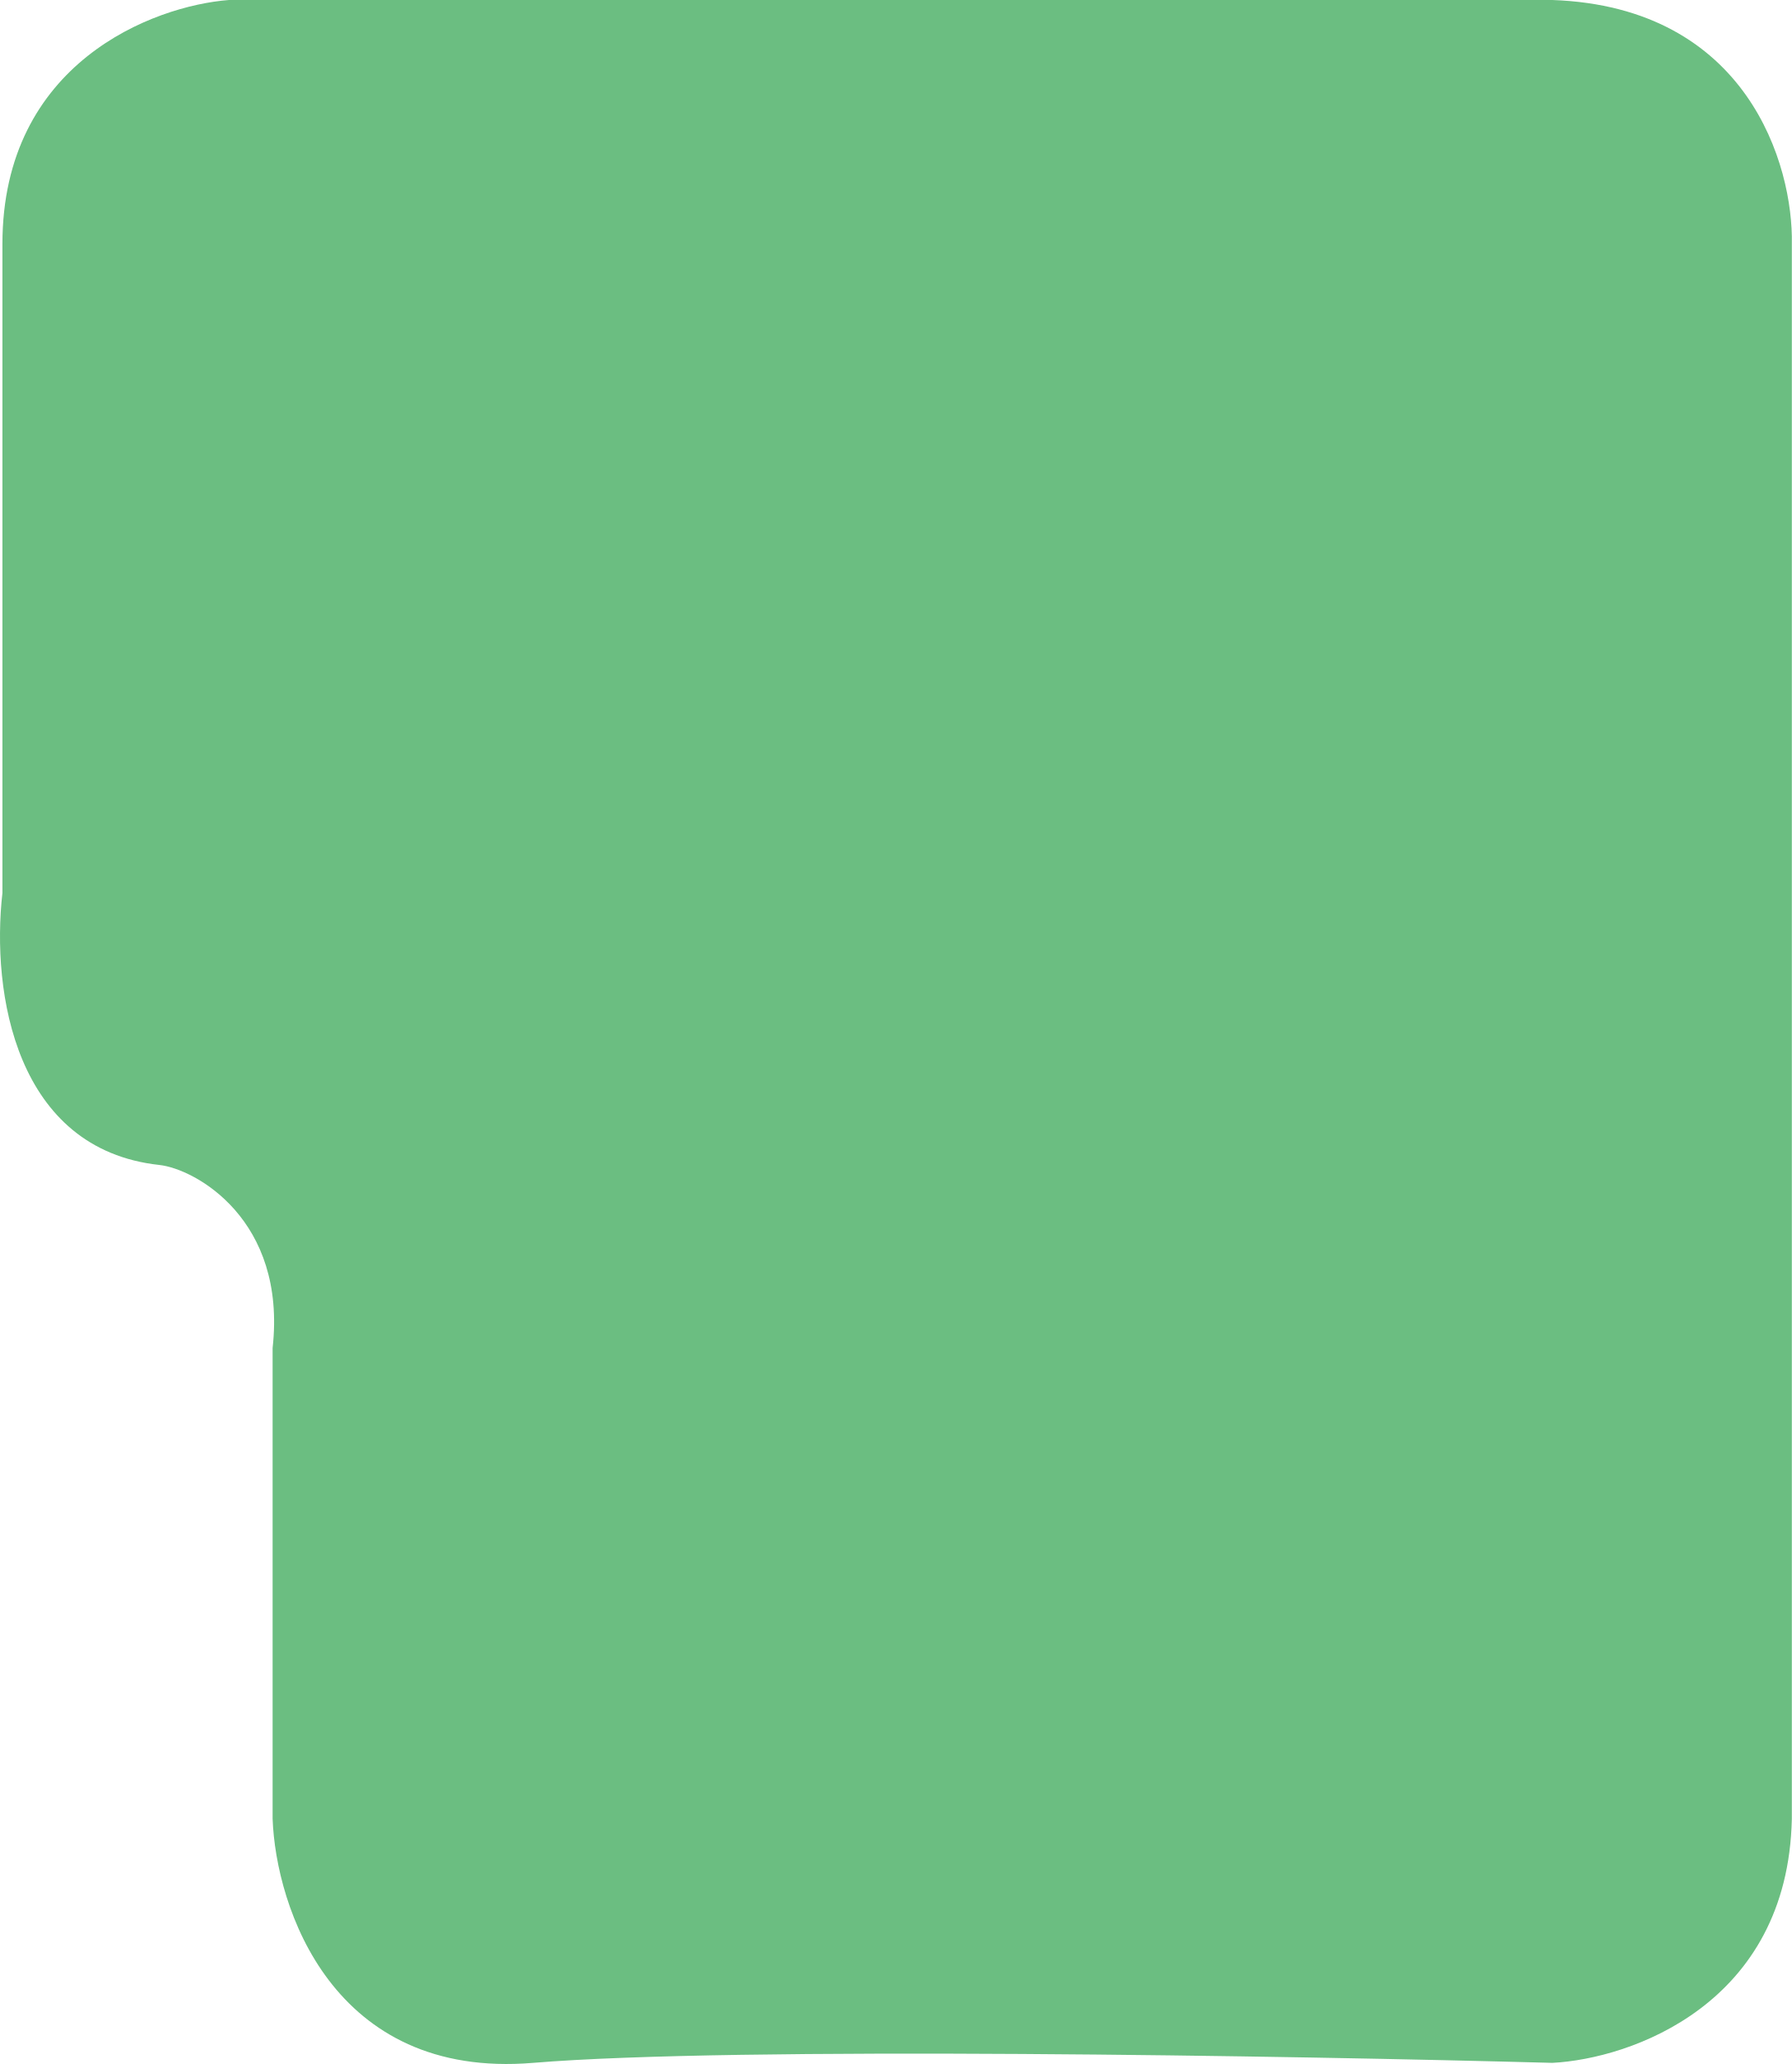
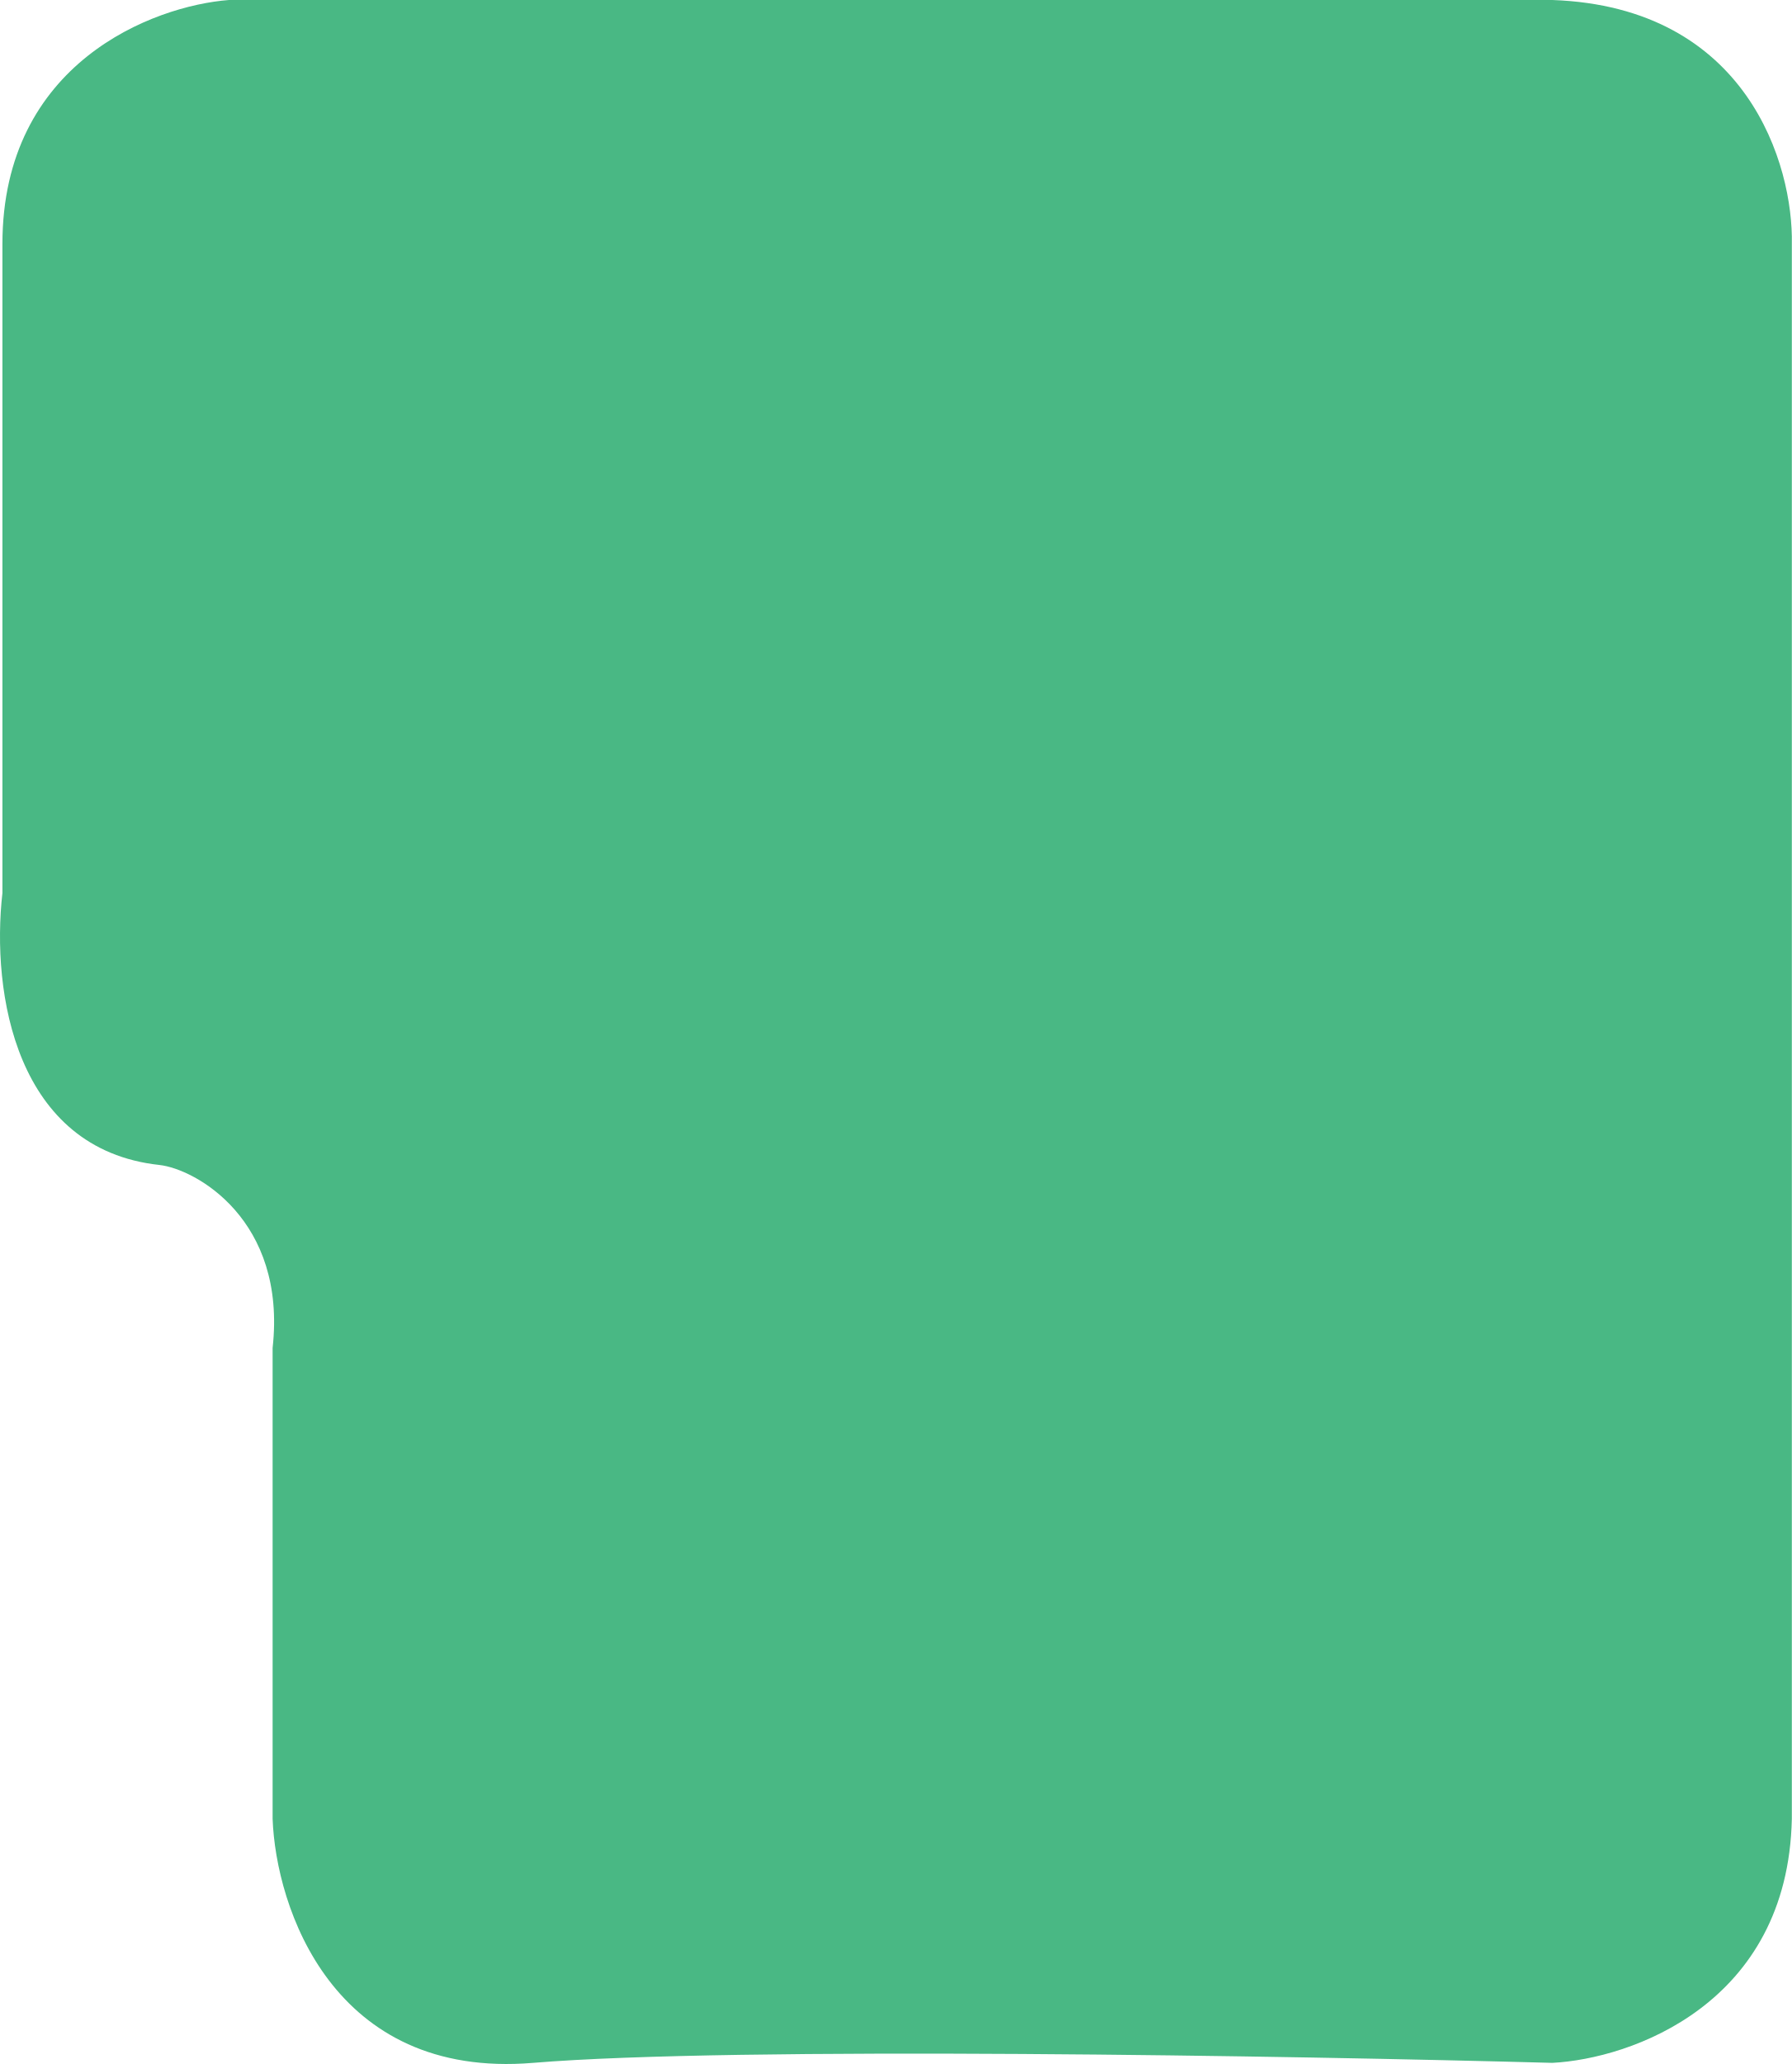
<svg xmlns="http://www.w3.org/2000/svg" width="554" height="638" viewBox="0 0 554 638" fill="none">
-   <path d="M49.269 360.102C4.847 355.253 -2.754 306.938 0.748 276.046V75.435C0.748 19.398 47.435 1.796 70.778 0H479.955C540.381 2.155 554.488 51.188 553.987 75.435V562.214C552.787 619.545 504.132 636.392 479.955 637.649C400.754 635.494 226.846 632.477 164.819 637.649C102.792 642.822 85.284 589.514 84.284 562.214V416.678C88.686 377.021 60.415 361.319 49.269 360.102Z" fill="#6BBE81" />
+   <path d="M49.269 360.102C4.847 355.253 -2.754 306.938 0.748 276.046V75.435C0.748 19.398 47.435 1.796 70.778 0H479.955C540.381 2.155 554.488 51.188 553.987 75.435V562.214C552.787 619.545 504.132 636.392 479.955 637.649C400.754 635.494 226.846 632.477 164.819 637.649C102.792 642.822 85.284 589.514 84.284 562.214V416.678C88.686 377.021 60.415 361.319 49.269 360.102Z" fill="#49b884" />
</svg>
